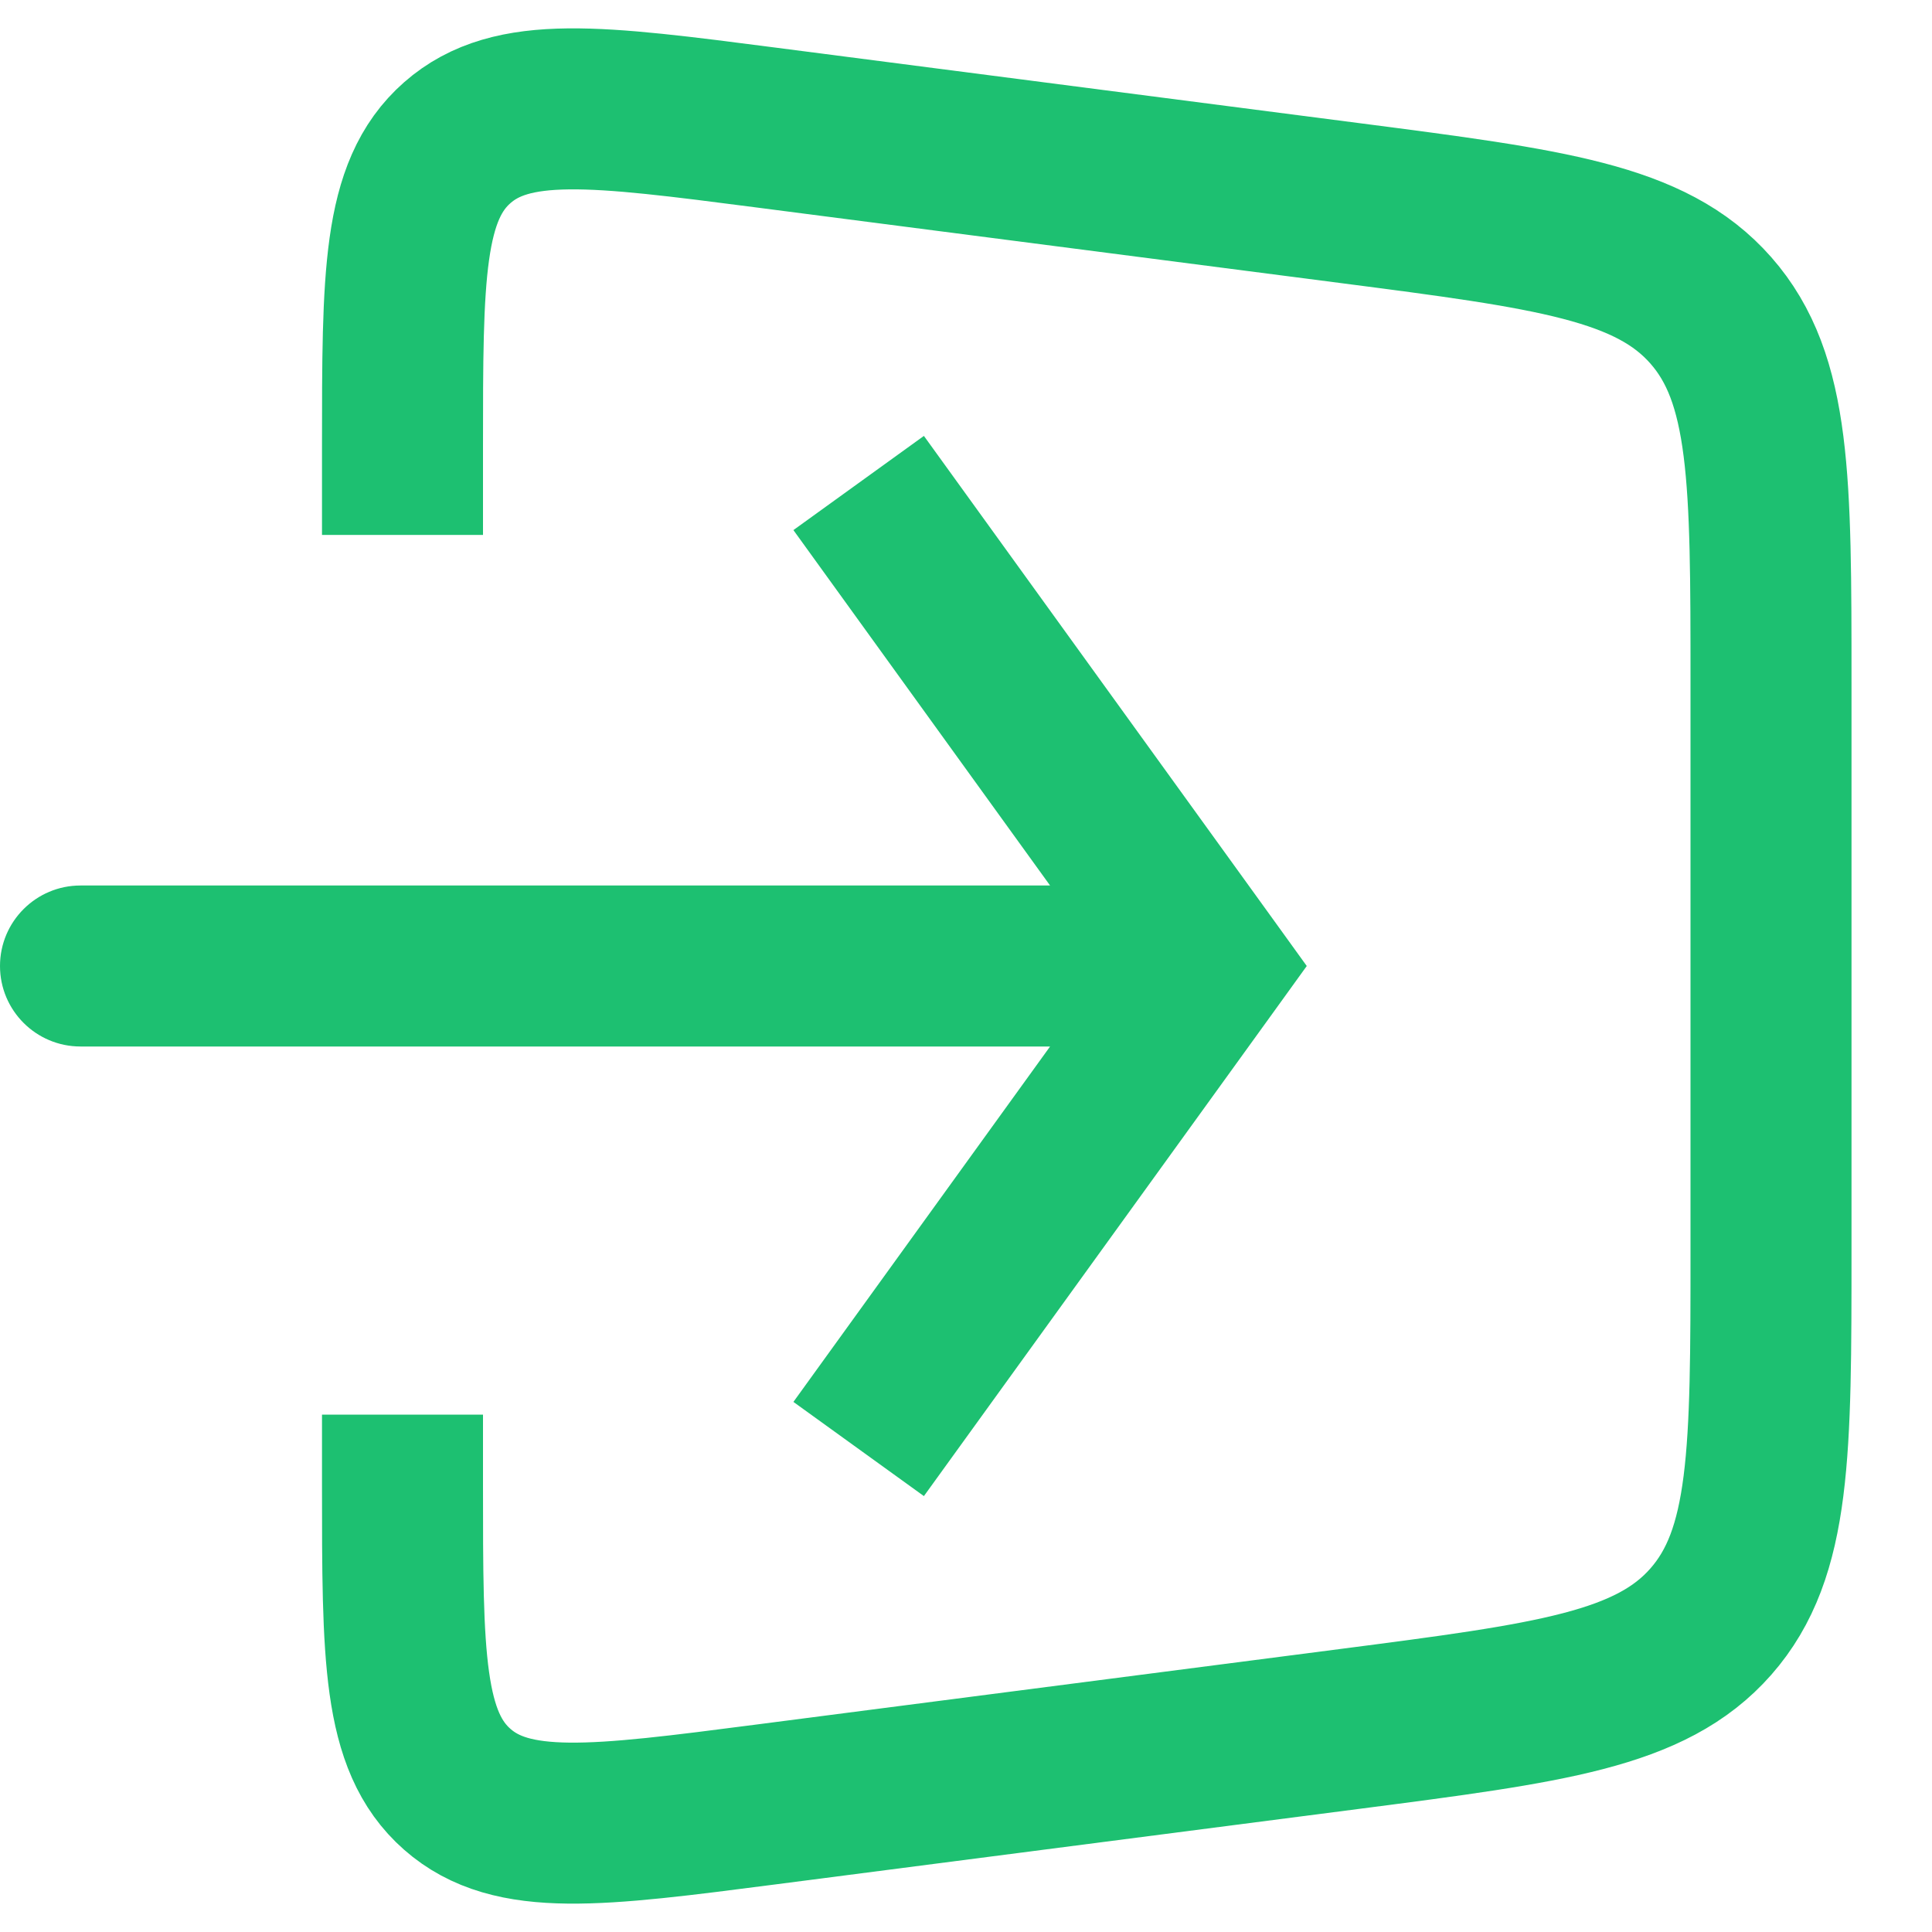
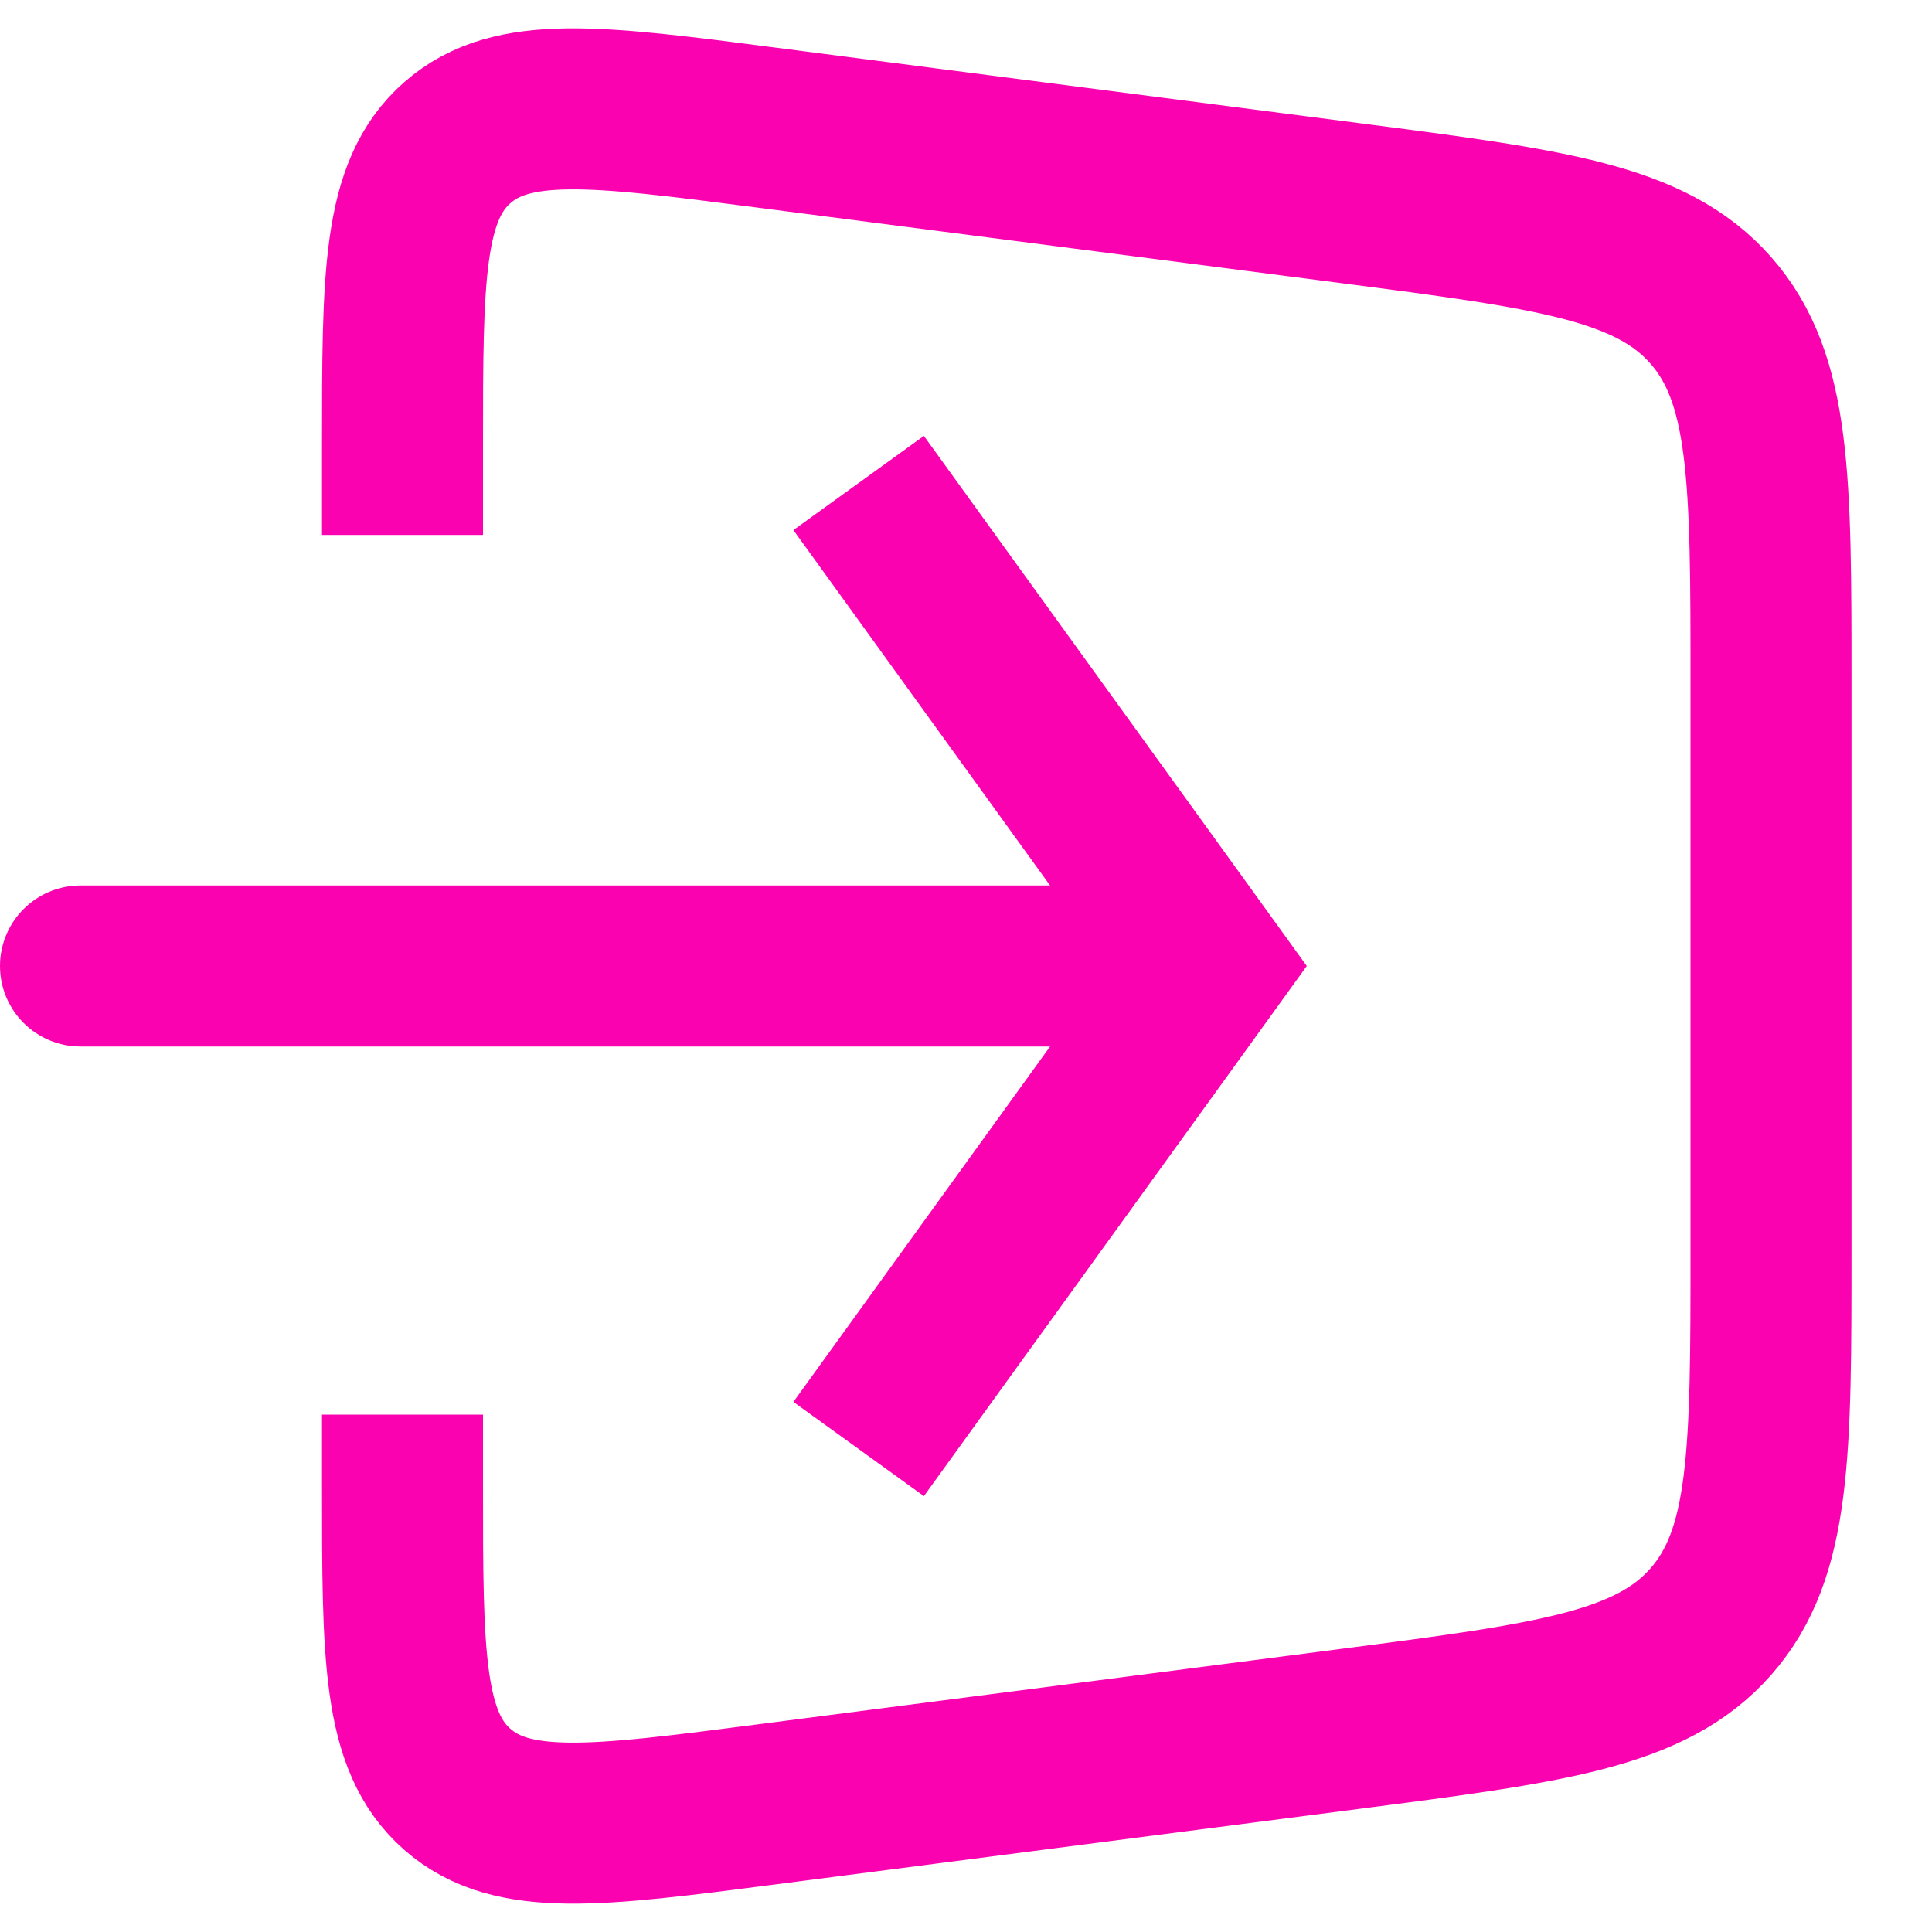
<svg xmlns="http://www.w3.org/2000/svg" width="24" height="24" viewBox="0 0 24 24" fill="none">
-   <path d="M5 6.645V5.551C5 3.431 5 2.371 5.68 1.773C6.359 1.176 7.411 1.312 9.513 1.584L16.77 2.523C19.261 2.846 20.507 3.007 21.253 3.856C22 4.706 22 5.962 22 8.474V15.526C22 18.038 22 19.294 21.253 20.144C20.507 20.993 19.261 21.154 16.77 21.477L9.513 22.416C7.411 22.688 6.359 22.824 5.68 22.227C5 21.629 5 20.569 5 18.449V17.573" stroke="#1DC071" stroke-width="2" />
-   <path d="M15 12L15.811 11.415L16.233 12L15.811 12.585L15 12ZM1 13C0.448 13 0 12.552 0 12C0 11.448 0.448 11 1 11V13ZM11.477 5.415L15.811 11.415L14.189 12.585L9.856 6.585L11.477 5.415ZM15.811 12.585L11.477 18.585L9.856 17.415L14.189 11.415L15.811 12.585ZM15 13H1V11H15V13Z" fill="#1DC071" />
+   <path d="M5 6.645V5.551C5 3.431 5 2.371 5.68 1.773C6.359 1.176 7.411 1.312 9.513 1.584L16.77 2.523C19.261 2.846 20.507 3.007 21.253 3.856C22 4.706 22 5.962 22 8.474V15.526C22 18.038 22 19.294 21.253 20.144C20.507 20.993 19.261 21.154 16.77 21.477L9.513 22.416C7.411 22.688 6.359 22.824 5.68 22.227C5 21.629 5 20.569 5 18.449V17.573" stroke="#fa02b0" stroke-width="2" />
+   <path d="M15 12L15.811 11.415L16.233 12L15.811 12.585L15 12ZM1 13C0.448 13 0 12.552 0 12C0 11.448 0.448 11 1 11V13ZM11.477 5.415L15.811 11.415L14.189 12.585L9.856 6.585L11.477 5.415ZM15.811 12.585L11.477 18.585L9.856 17.415L14.189 11.415L15.811 12.585ZM15 13H1V11H15V13Z" fill="#fa02b0" />
</svg>
